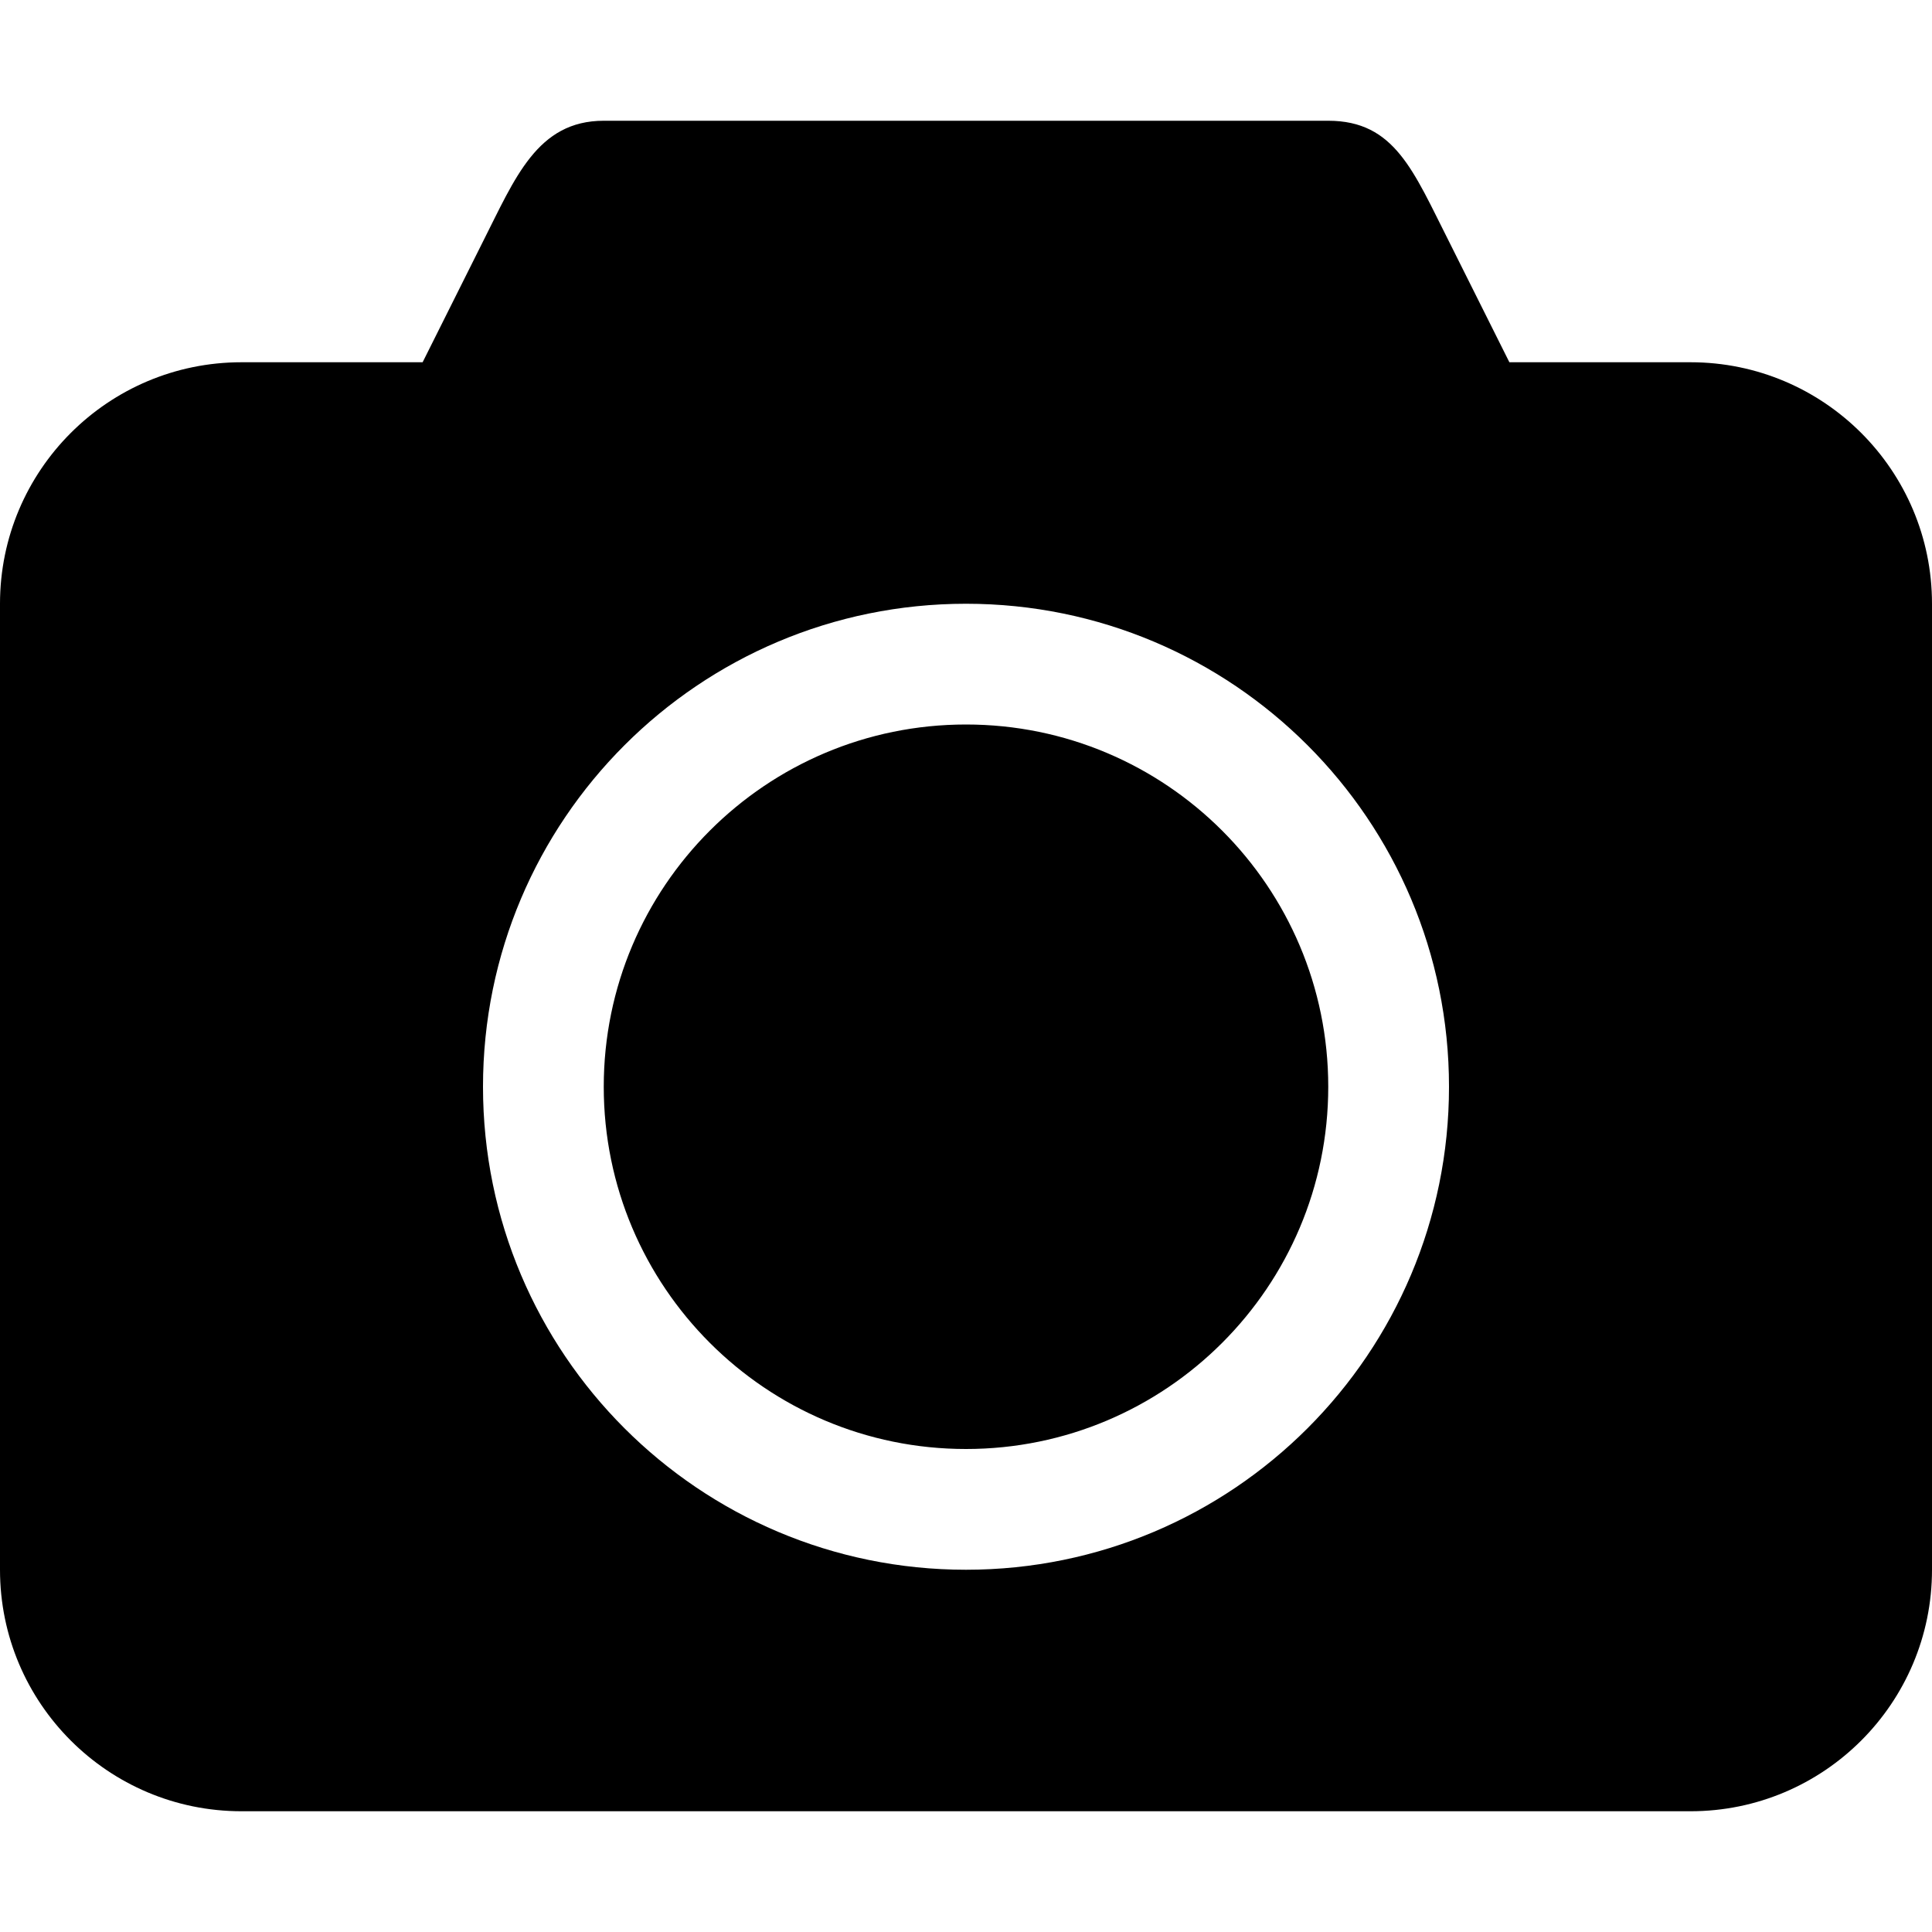
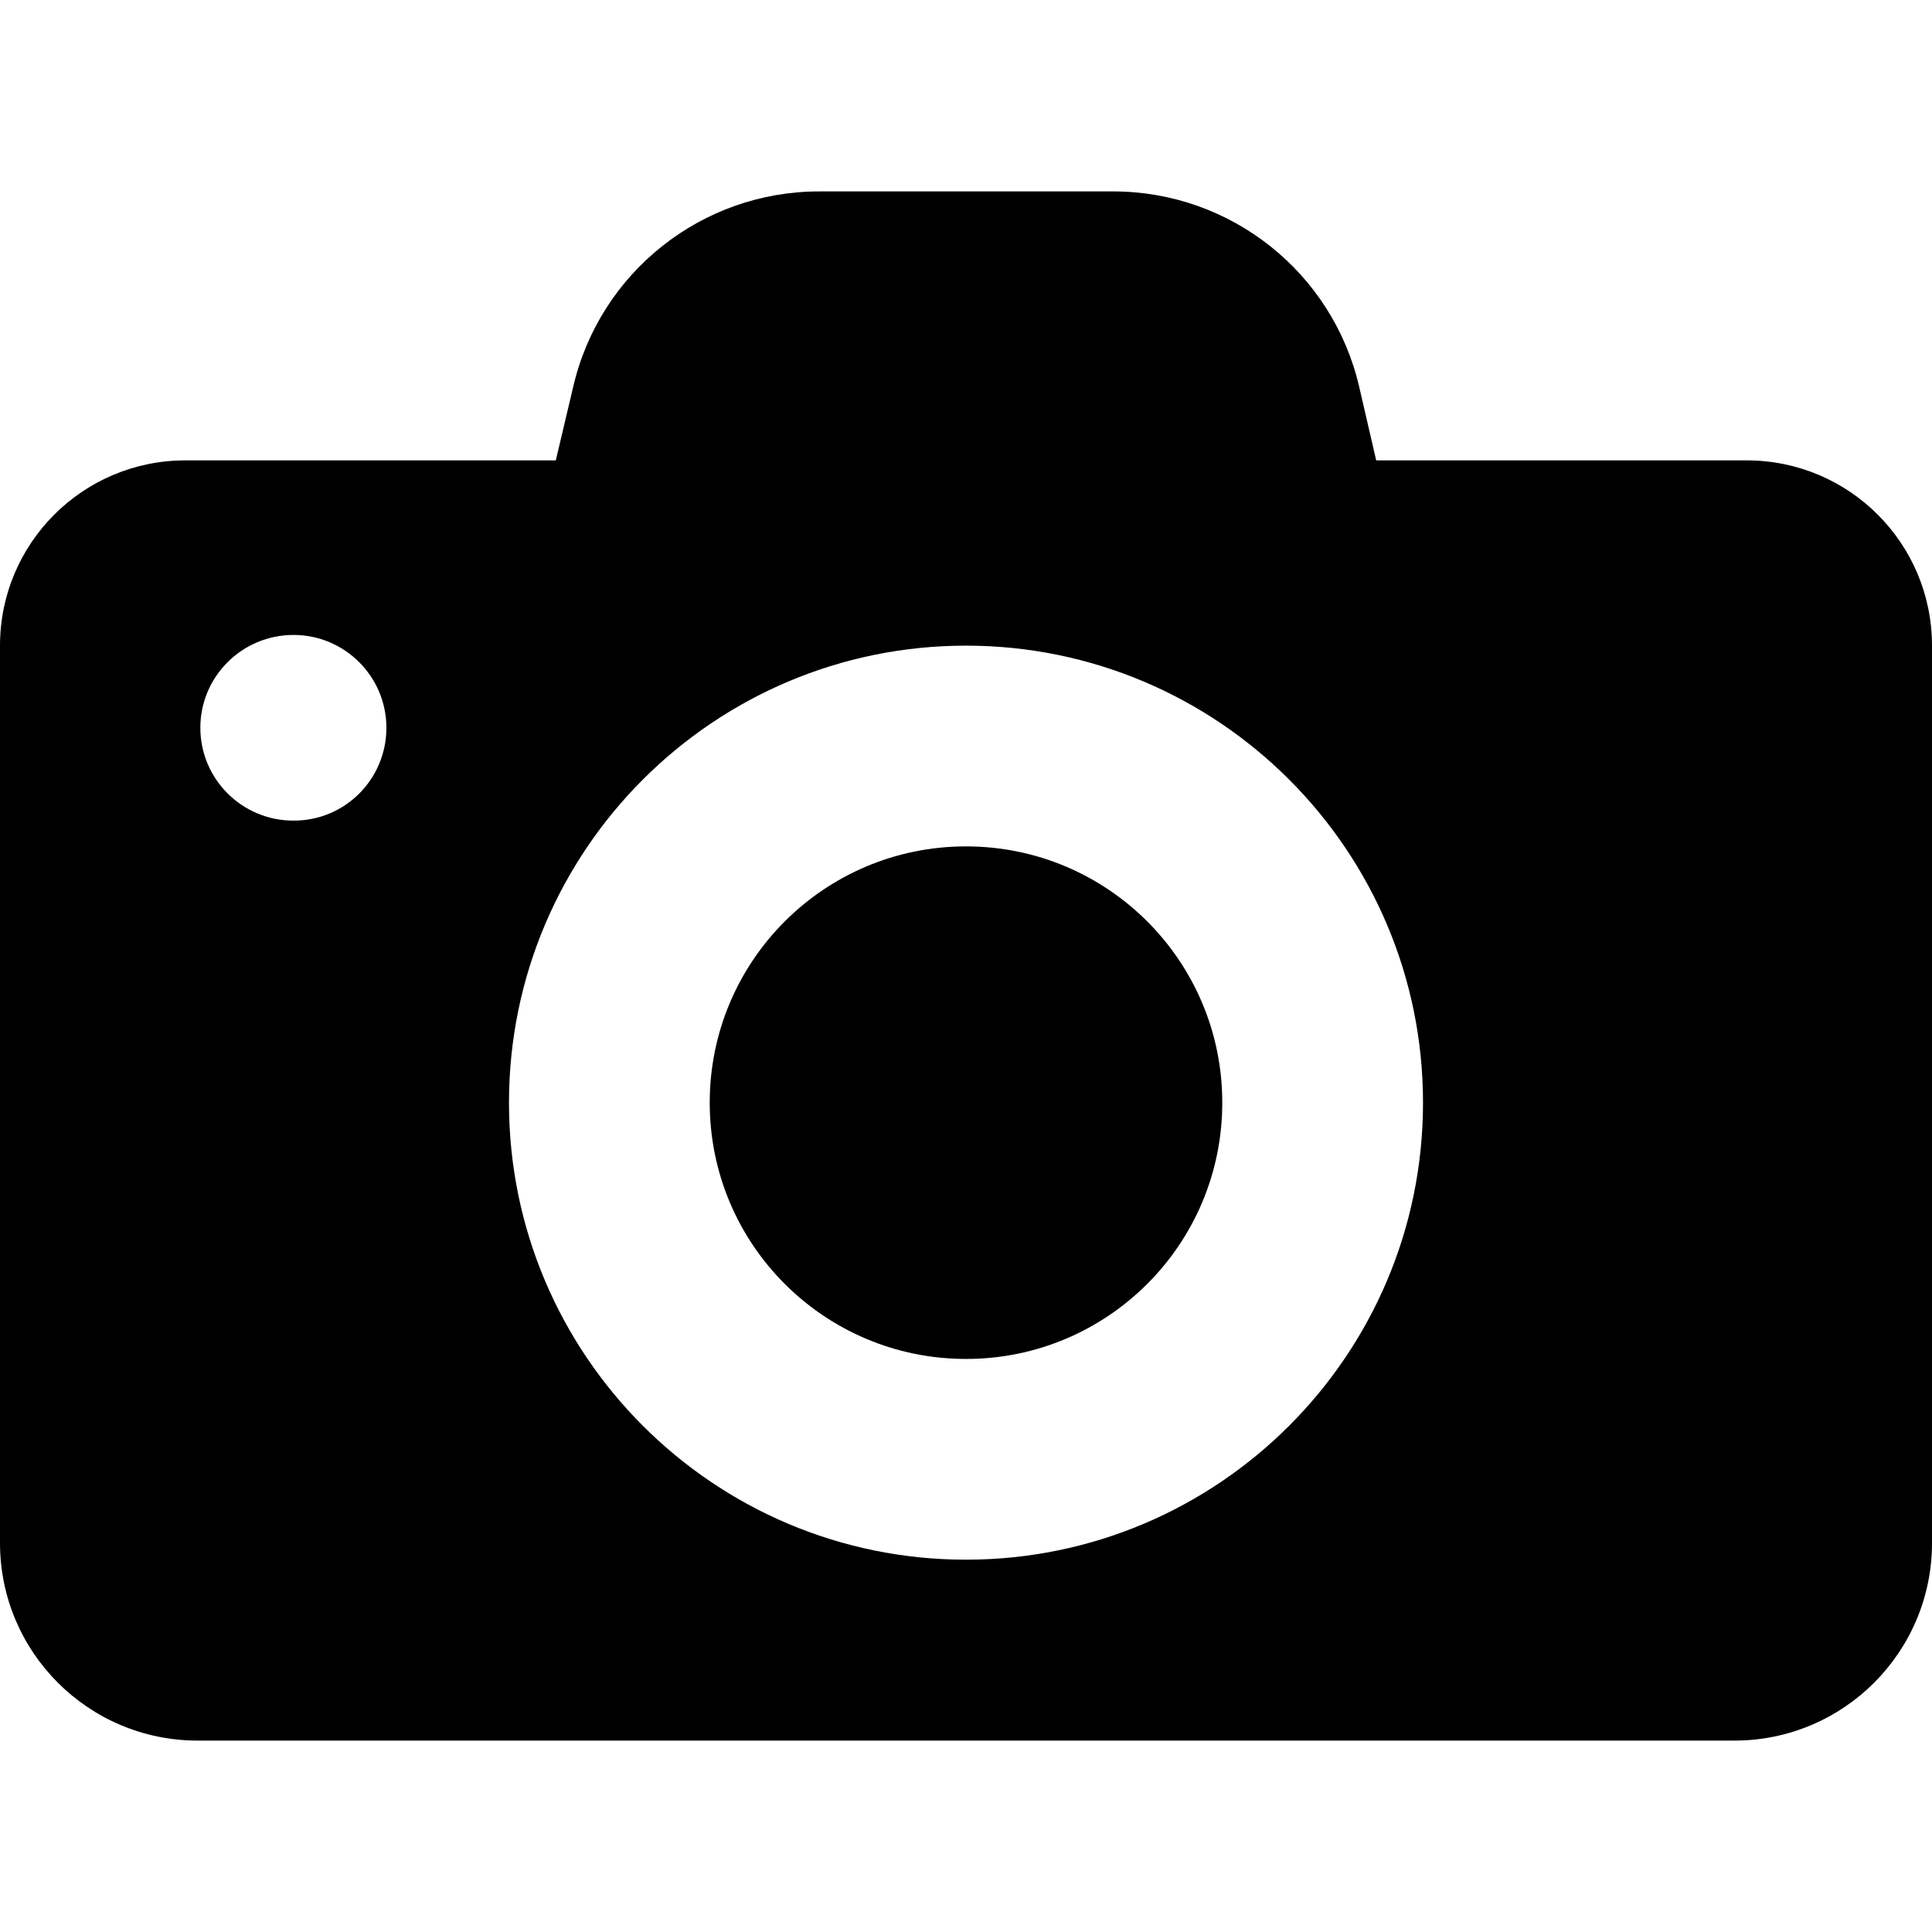
- <svg xmlns="http://www.w3.org/2000/svg" width="800px" height="800px" viewBox="0 -2 32 32" version="1.1">
-   <defs>
- 
- </defs>
-   <g id="Page-1" stroke="none" stroke-width="1" fill="none" fill-rule="evenodd">
-     <g id="Icon-Set-Filled" transform="translate(-258, -467)" fill="#000000">
-       <path d="M286,471 L283,471 L282,469 C281.411,467.837 281.104,467 280,467 L268,467 C266.896,467 266.53,467.954 266,469 L265,471 L262,471 C259.791,471 258,472.791 258,475 L258,491 C258,493.209 259.791,495 262,495 L286,495 C288.209,495 290,493.209 290,491 L290,475 C290,472.791 288.209,471 286,471 Z M274,491 C269.582,491 266,487.418 266,483 C266,478.582 269.582,475 274,475 C278.418,475 282,478.582 282,483 C282,487.418 278.418,491 274,491 Z M274,477 C270.687,477 268,479.687 268,483 C268,486.313 270.687,489 274,489 C277.313,489 280,486.313 280,483 C280,479.687 277.313,477 274,477 L274,477 Z" id="camera">
- 
- </path>
+ <svg xmlns="http://www.w3.org/2000/svg" fill="#000000" height="800px" width="800px" version="1.1" id="Capa_1" viewBox="0 0 487 487" xml:space="preserve">
+   <g>
+     <g>
+       <path d="M308.1,277.95c0,35.7-28.9,64.6-64.6,64.6s-64.6-28.9-64.6-64.6s28.9-64.6,64.6-64.6S308.1,242.25,308.1,277.95z     M440.3,116.05c25.8,0,46.7,20.9,46.7,46.7v122.4v103.8c0,27.5-22.3,49.8-49.8,49.8H49.8c-27.5,0-49.8-22.3-49.8-49.8v-103.9    v-122.3l0,0c0-25.8,20.9-46.7,46.7-46.7h93.4l4.4-18.6c6.7-28.8,32.4-49.2,62-49.2h74.1c29.6,0,55.3,20.4,62,49.2l4.3,18.6H440.3z     M97.4,183.45c0-12.9-10.5-23.4-23.4-23.4c-13,0-23.5,10.5-23.5,23.4s10.5,23.4,23.4,23.4C86.9,206.95,97.4,196.45,97.4,183.45z     M358.7,277.95c0-63.6-51.6-115.2-115.2-115.2s-115.2,51.6-115.2,115.2s51.6,115.2,115.2,115.2S358.7,341.55,358.7,277.95z" />
    </g>
  </g>
</svg>
